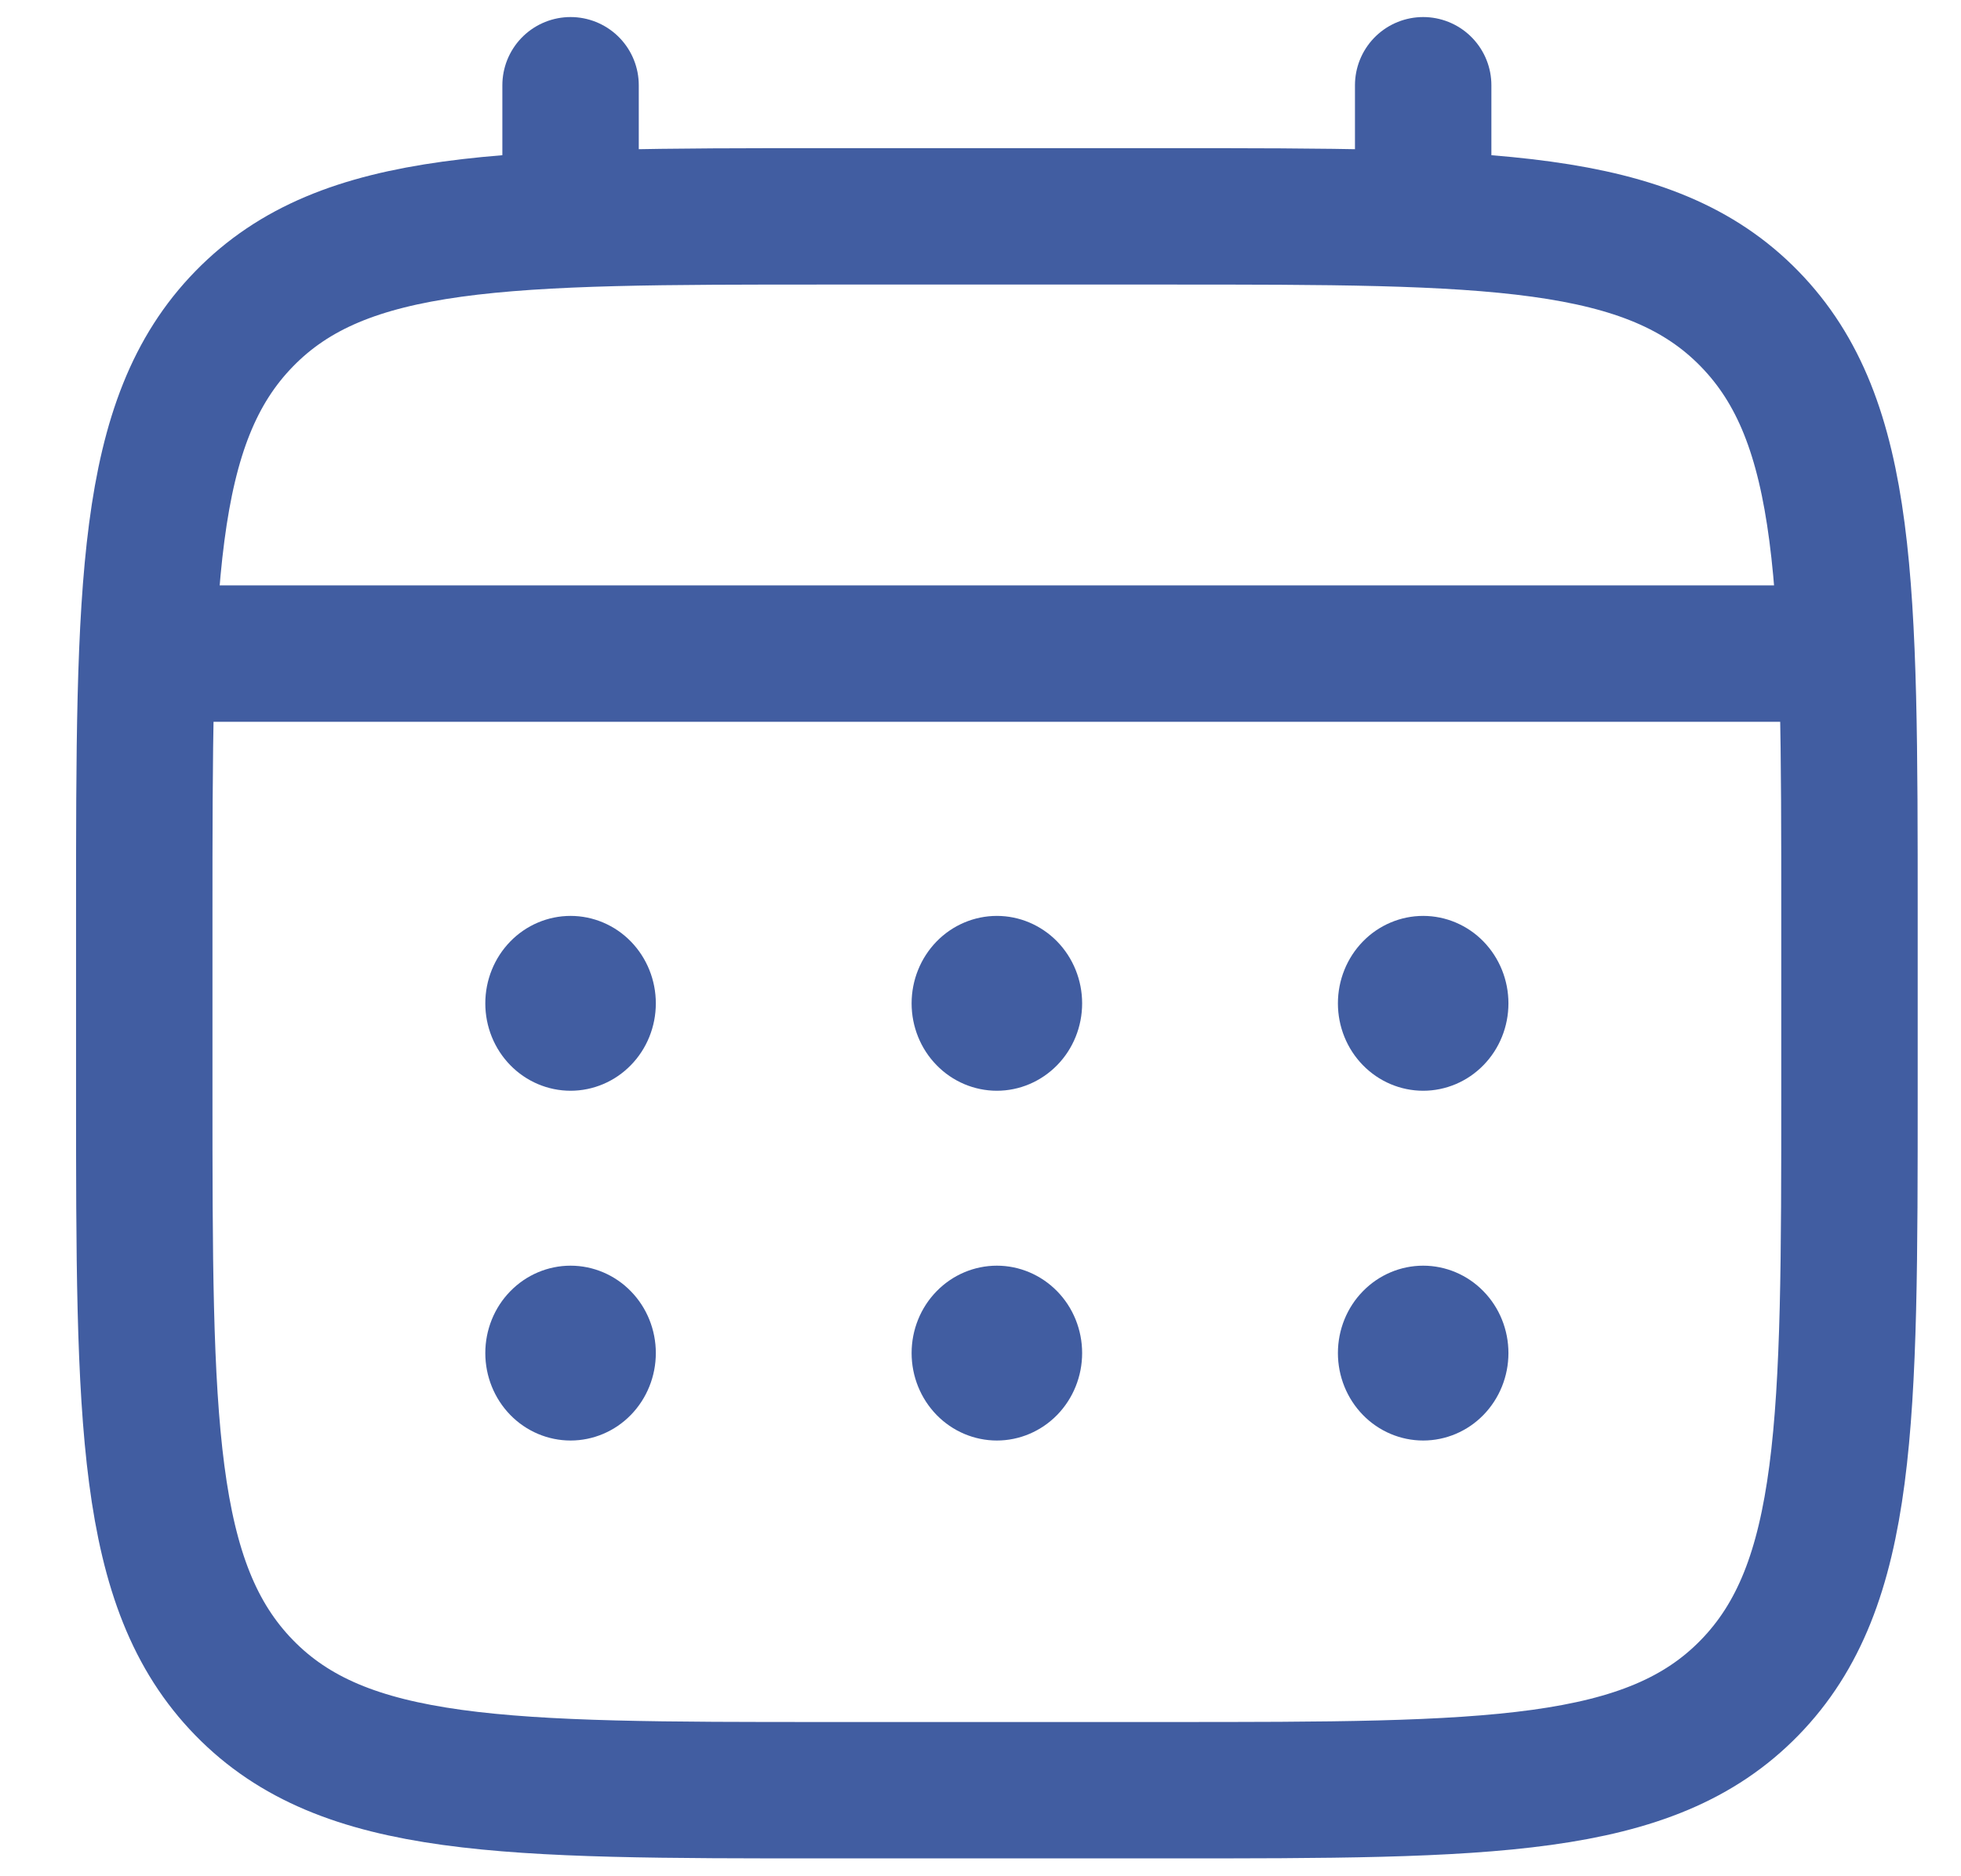
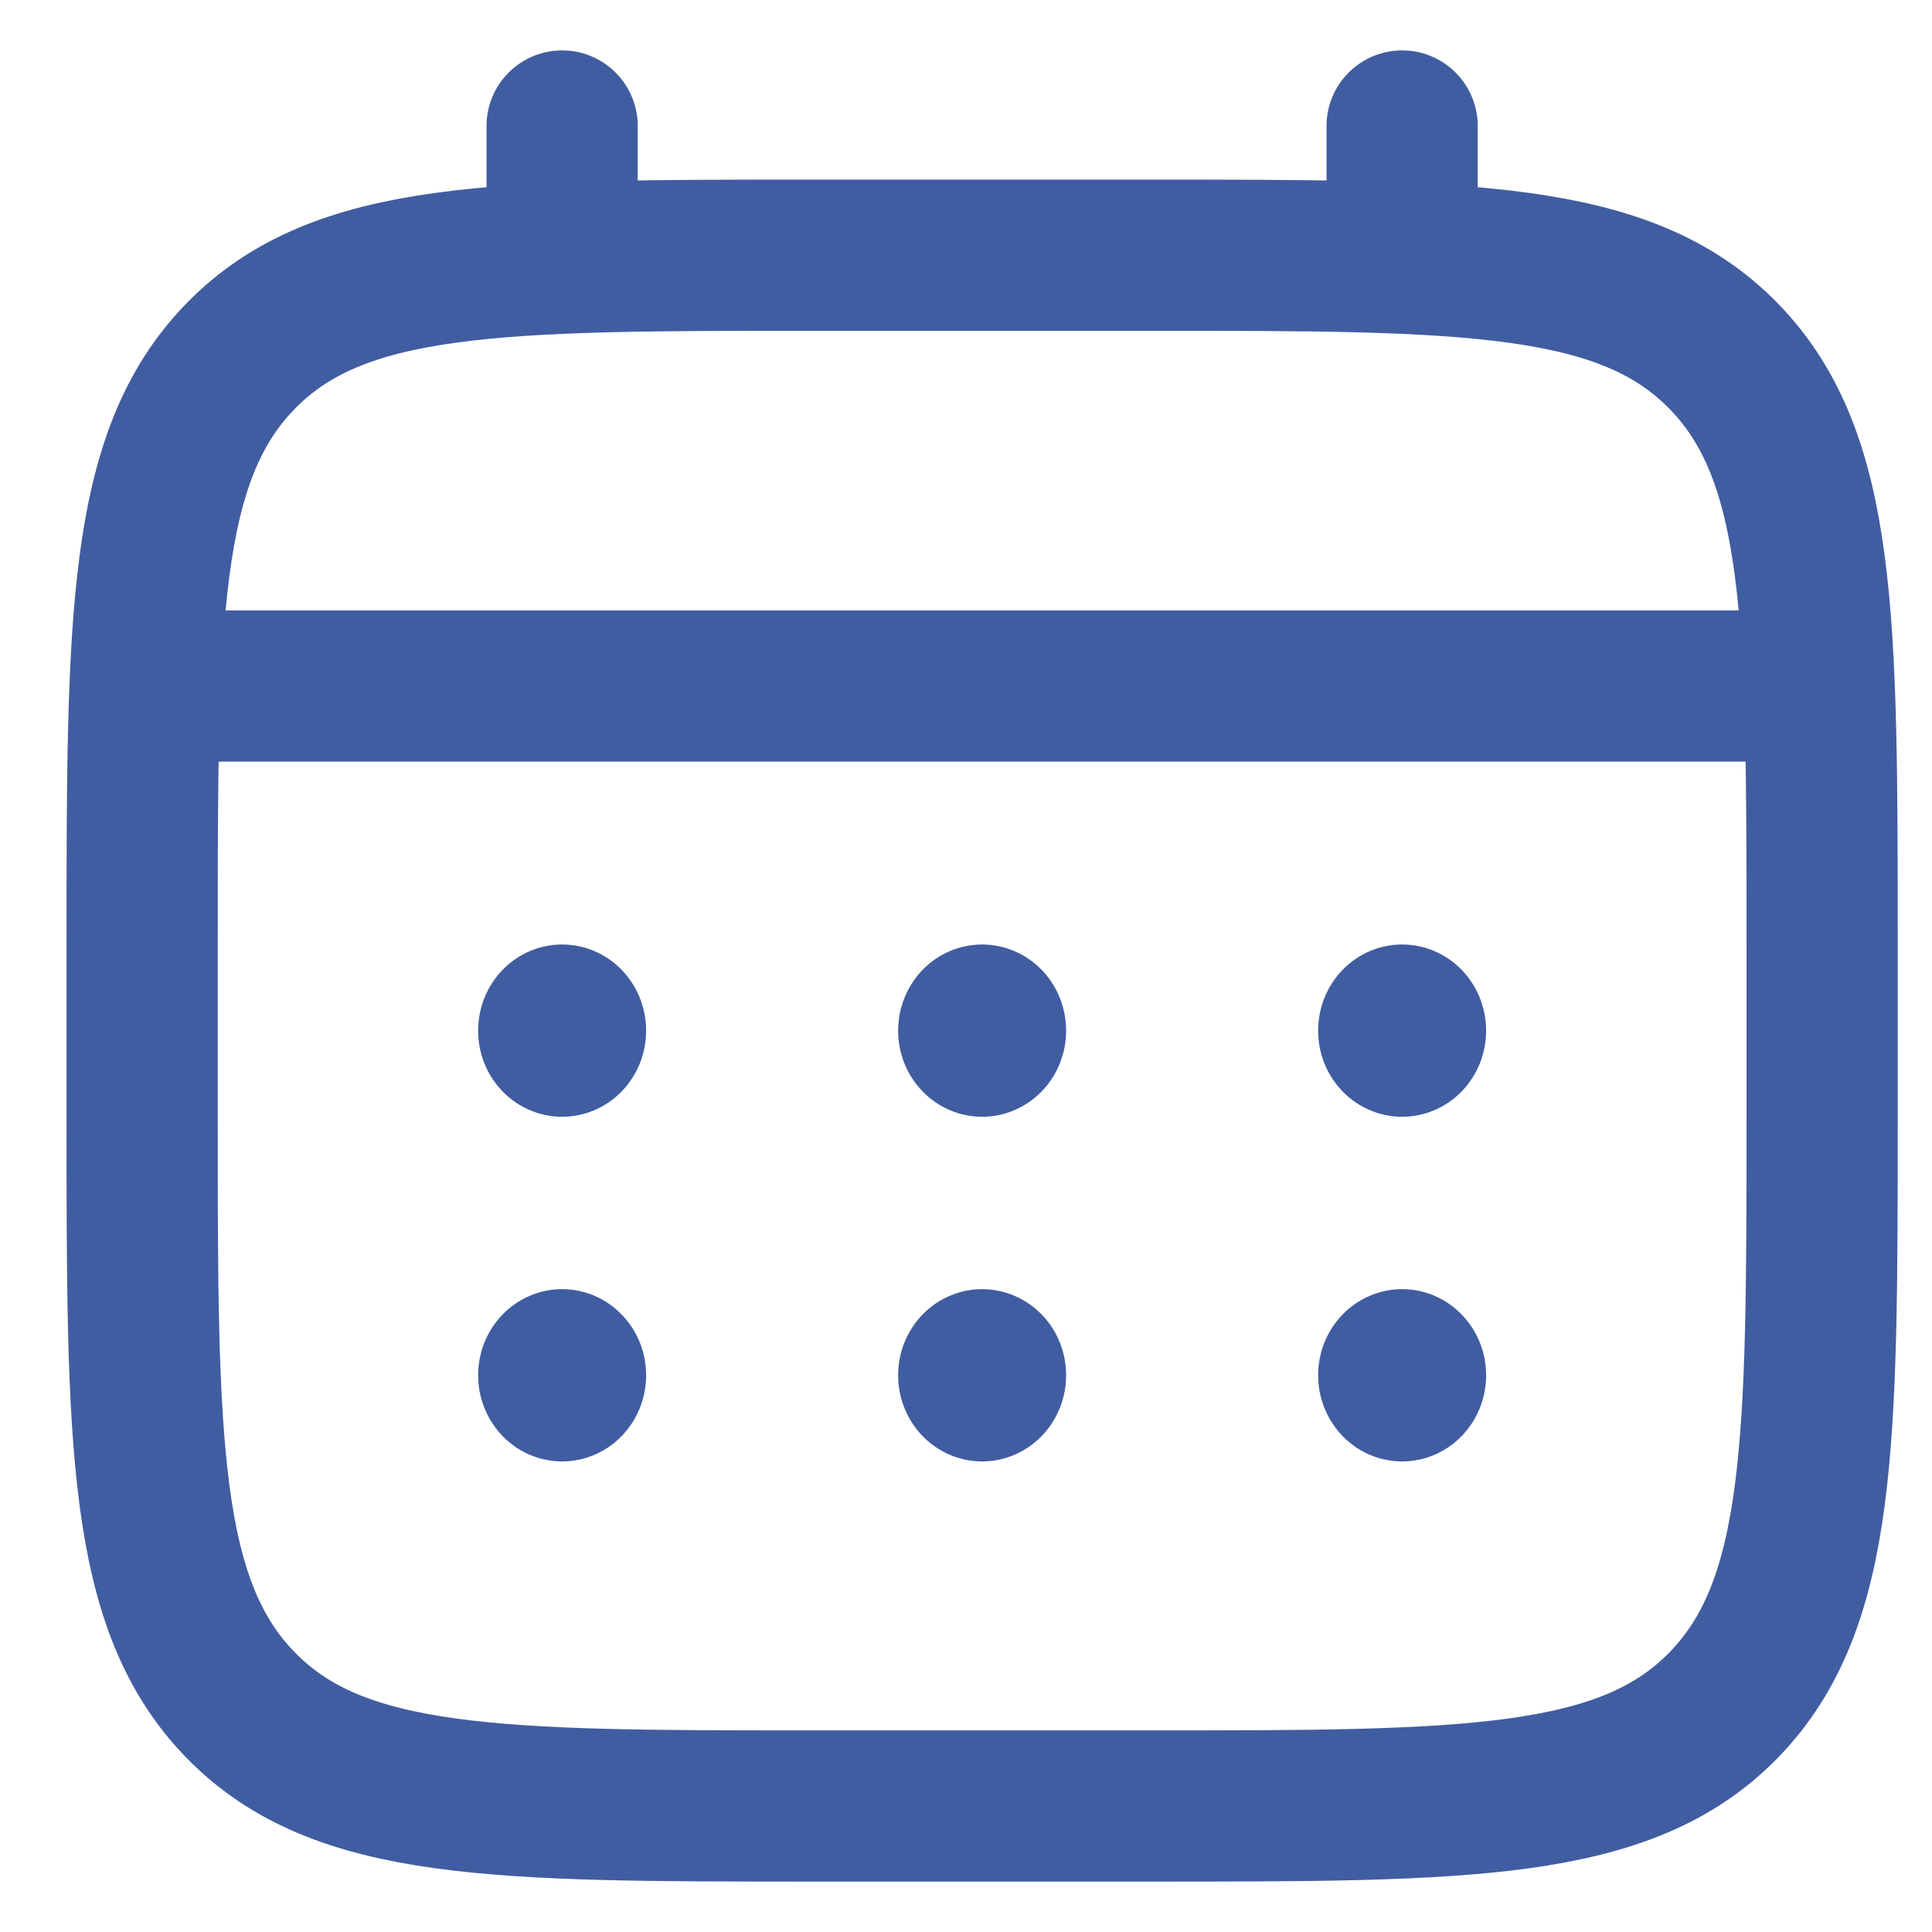
- <svg xmlns="http://www.w3.org/2000/svg" width="23" height="22" viewBox="0 0 23 22" fill="none">
-   <path d="M1.692 10.743C1.692 6.876 1.692 4.941 2.864 3.74C4.035 2.538 5.921 2.538 9.692 2.538H13.692C17.463 2.538 19.349 2.538 20.52 3.74C21.692 4.941 21.692 6.876 21.692 10.743V12.794C21.692 16.662 21.692 18.596 20.52 19.798C19.349 21 17.463 21 13.692 21H9.692C5.921 21 4.035 21 2.864 19.798C1.692 18.596 1.692 16.662 1.692 12.794V10.743Z" stroke="#415DA1" stroke-width="1.6" />
-   <path d="M6.692 2.538V1M16.692 2.538V1M2.192 7.667H21.192" stroke="#415DA1" stroke-width="1.6" stroke-linecap="round" />
+ <svg xmlns="http://www.w3.org/2000/svg" width="22" height="22" viewBox="0 0 23 22" fill="none">
+   <path d="M1.692 10.743C1.692 6.876 1.692 4.941 2.864 3.74C4.035 2.538 5.921 2.538 9.692 2.538H13.692C17.463 2.538 19.349 2.538 20.52 3.74C21.692 4.941 21.692 6.876 21.692 10.743V12.794C21.692 16.662 21.692 18.596 20.52 19.798C19.349 21 17.463 21 13.692 21H9.692C5.921 21 4.035 21 2.864 19.798C1.692 18.596 1.692 16.662 1.692 12.794V10.743Z" stroke="#415DA1" stroke-width="1.8" />
+   <path d="M6.692 2.538V1M16.692 2.538V1M2.192 7.667H21.192" stroke="#415DA1" stroke-width="1.8" stroke-linecap="round" />
  <path d="M17.692 15.872C17.692 16.144 17.587 16.405 17.399 16.598C17.212 16.79 16.957 16.898 16.692 16.898C16.427 16.898 16.172 16.79 15.985 16.598C15.797 16.405 15.692 16.144 15.692 15.872C15.692 15.6 15.797 15.339 15.985 15.147C16.172 14.955 16.427 14.847 16.692 14.847C16.957 14.847 17.212 14.955 17.399 15.147C17.587 15.339 17.692 15.6 17.692 15.872ZM17.692 11.77C17.692 12.042 17.587 12.303 17.399 12.495C17.212 12.687 16.957 12.795 16.692 12.795C16.427 12.795 16.172 12.687 15.985 12.495C15.797 12.303 15.692 12.042 15.692 11.77C15.692 11.498 15.797 11.237 15.985 11.044C16.172 10.852 16.427 10.744 16.692 10.744C16.957 10.744 17.212 10.852 17.399 11.044C17.587 11.237 17.692 11.498 17.692 11.77ZM12.692 15.872C12.692 16.144 12.587 16.405 12.399 16.598C12.211 16.79 11.957 16.898 11.692 16.898C11.427 16.898 11.172 16.79 10.985 16.598C10.797 16.405 10.692 16.144 10.692 15.872C10.692 15.6 10.797 15.339 10.985 15.147C11.172 14.955 11.427 14.847 11.692 14.847C11.957 14.847 12.211 14.955 12.399 15.147C12.587 15.339 12.692 15.6 12.692 15.872ZM12.692 11.77C12.692 12.042 12.587 12.303 12.399 12.495C12.211 12.687 11.957 12.795 11.692 12.795C11.427 12.795 11.172 12.687 10.985 12.495C10.797 12.303 10.692 12.042 10.692 11.77C10.692 11.498 10.797 11.237 10.985 11.044C11.172 10.852 11.427 10.744 11.692 10.744C11.957 10.744 12.211 10.852 12.399 11.044C12.587 11.237 12.692 11.498 12.692 11.77ZM7.692 15.872C7.692 16.144 7.587 16.405 7.399 16.598C7.212 16.79 6.957 16.898 6.692 16.898C6.427 16.898 6.172 16.79 5.985 16.598C5.797 16.405 5.692 16.144 5.692 15.872C5.692 15.6 5.797 15.339 5.985 15.147C6.172 14.955 6.427 14.847 6.692 14.847C6.957 14.847 7.212 14.955 7.399 15.147C7.587 15.339 7.692 15.6 7.692 15.872ZM7.692 11.77C7.692 12.042 7.587 12.303 7.399 12.495C7.212 12.687 6.957 12.795 6.692 12.795C6.427 12.795 6.172 12.687 5.985 12.495C5.797 12.303 5.692 12.042 5.692 11.77C5.692 11.498 5.797 11.237 5.985 11.044C6.172 10.852 6.427 10.744 6.692 10.744C6.957 10.744 7.212 10.852 7.399 11.044C7.587 11.237 7.692 11.498 7.692 11.77Z" fill="#415DA1" />
</svg>
